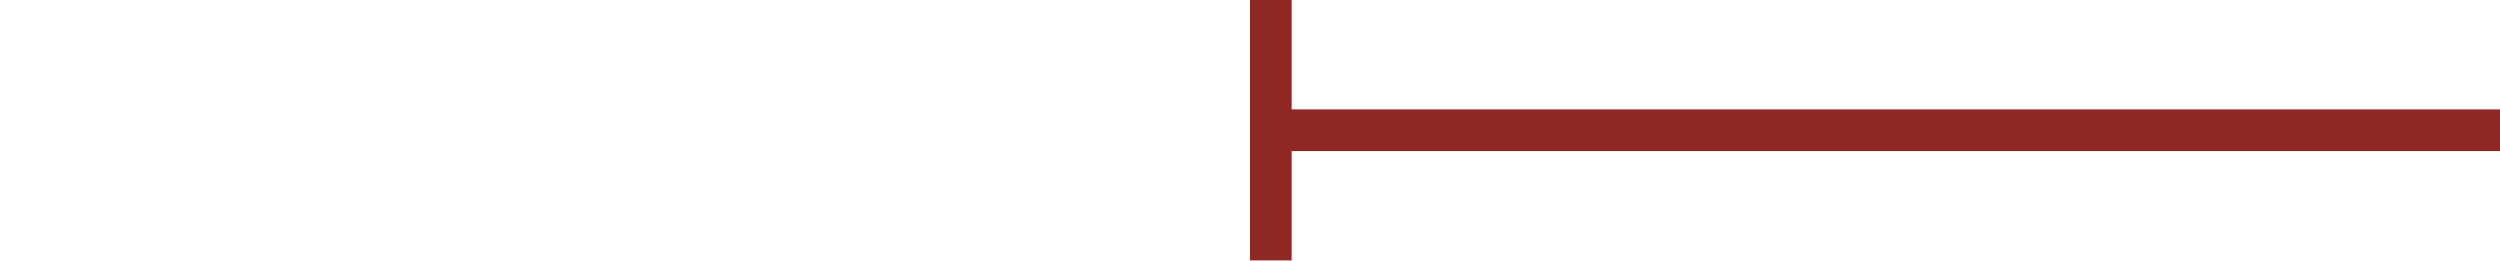
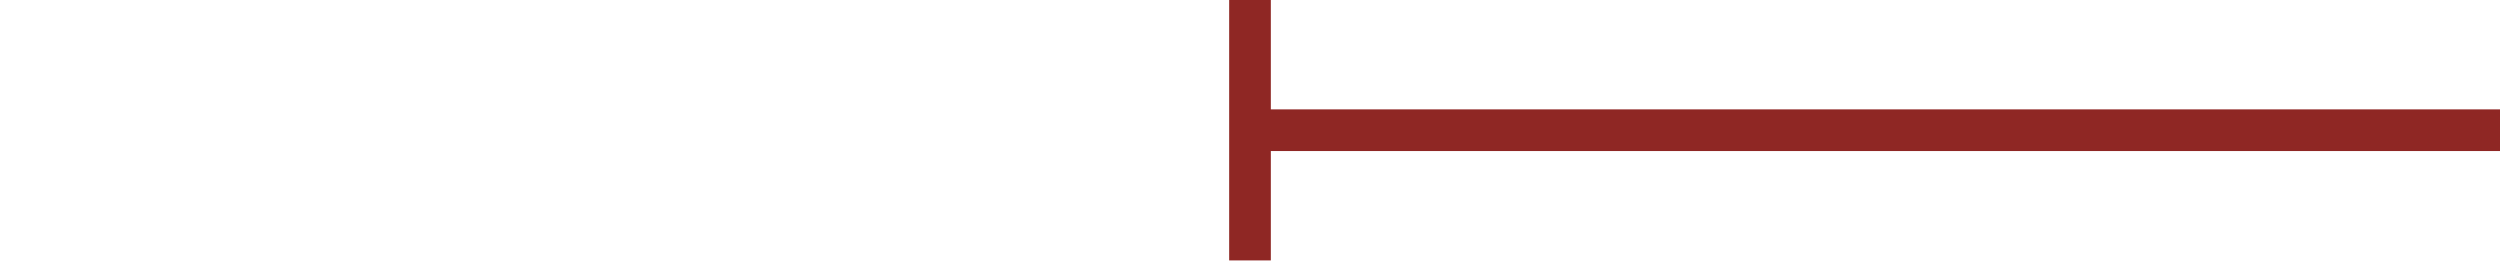
- <svg xmlns="http://www.w3.org/2000/svg" version="1.1" width="960" height="100">
-   <path d="M0 0 C5.28 0 10.56 0 16 0 C16 13.86 16 27.72 16 42 C169.12 42 322.24 42 480 42 C480 47.28 480 52.56 480 58 C326.88 58 173.76 58 16 58 C16 71.86 16 85.72 16 100 C10.72 100 5.44 100 0 100 C0 67 0 34 0 0 Z " fill="#8F2724" transform="translate(480,0)" />
+ <svg xmlns="http://www.w3.org/2000/svg" version="1.1" width="960" height="100" id="svg1">
+   <defs id="defs1" />
+   <path d="M -8,0 H 8 L 8,42 H 480 V 58 H 8 v 42 H -8 Z" fill="#8f2724" transform="translate(480)" id="path1" />
</svg>
